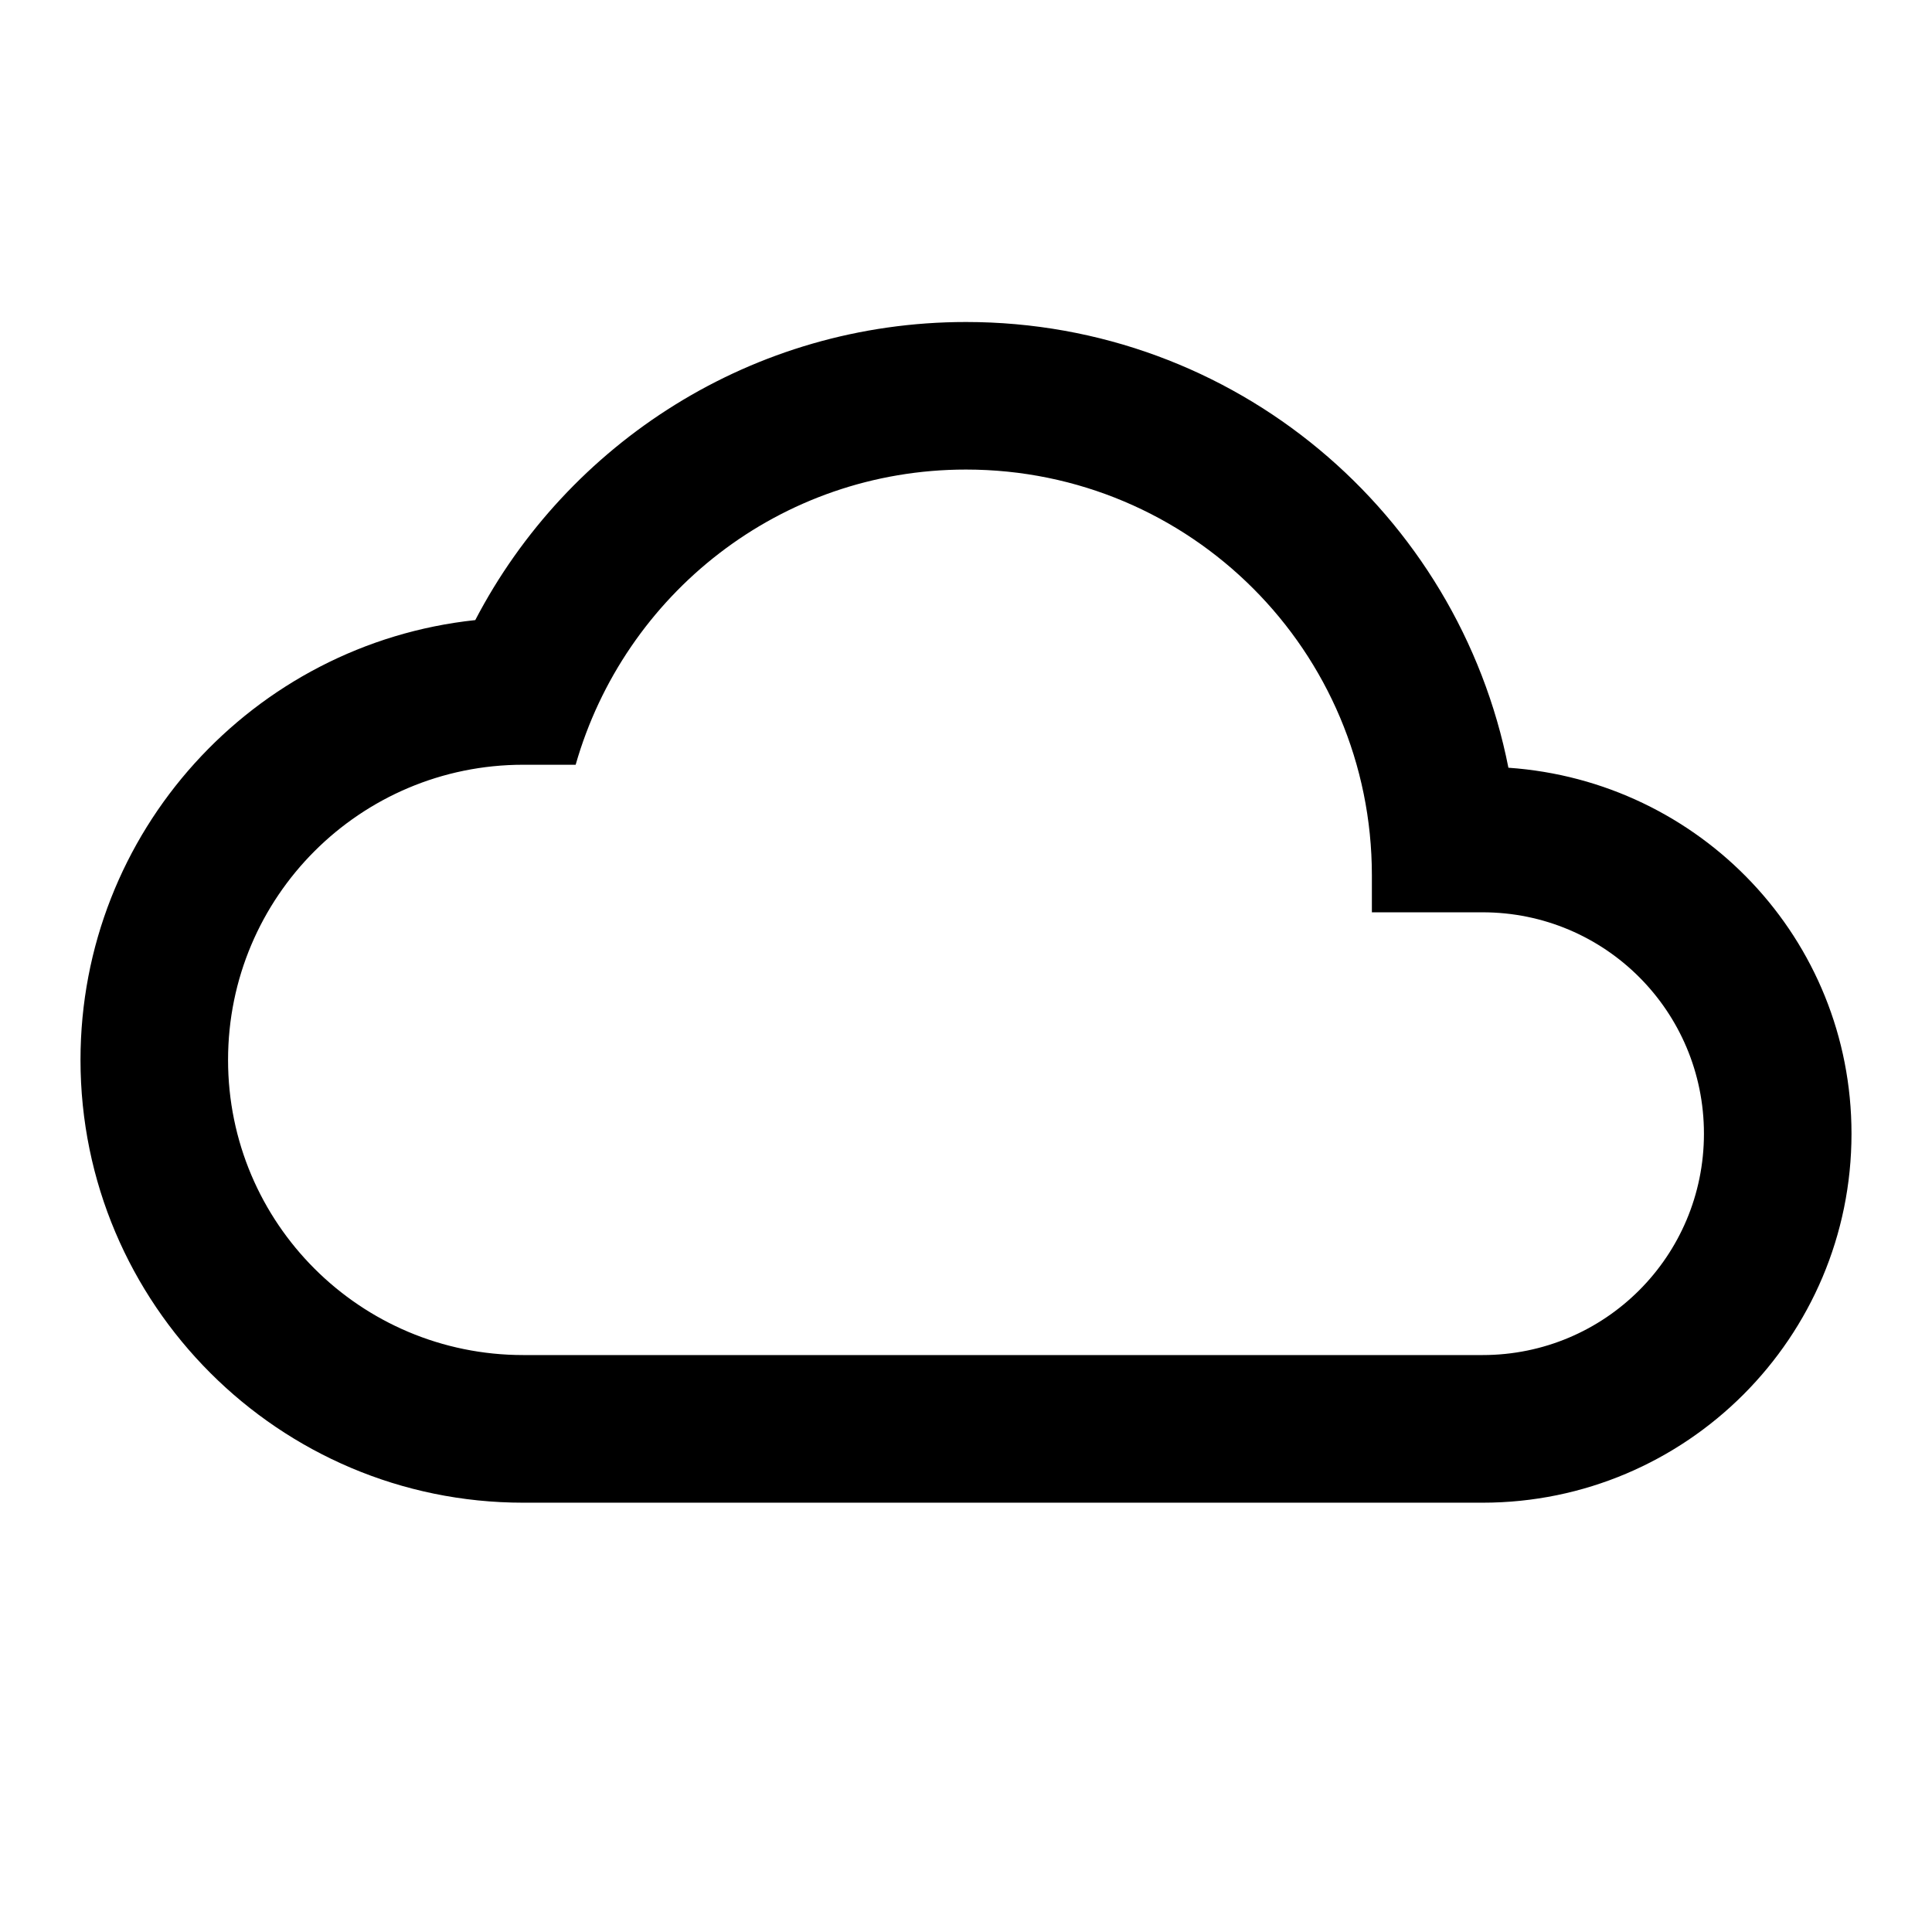
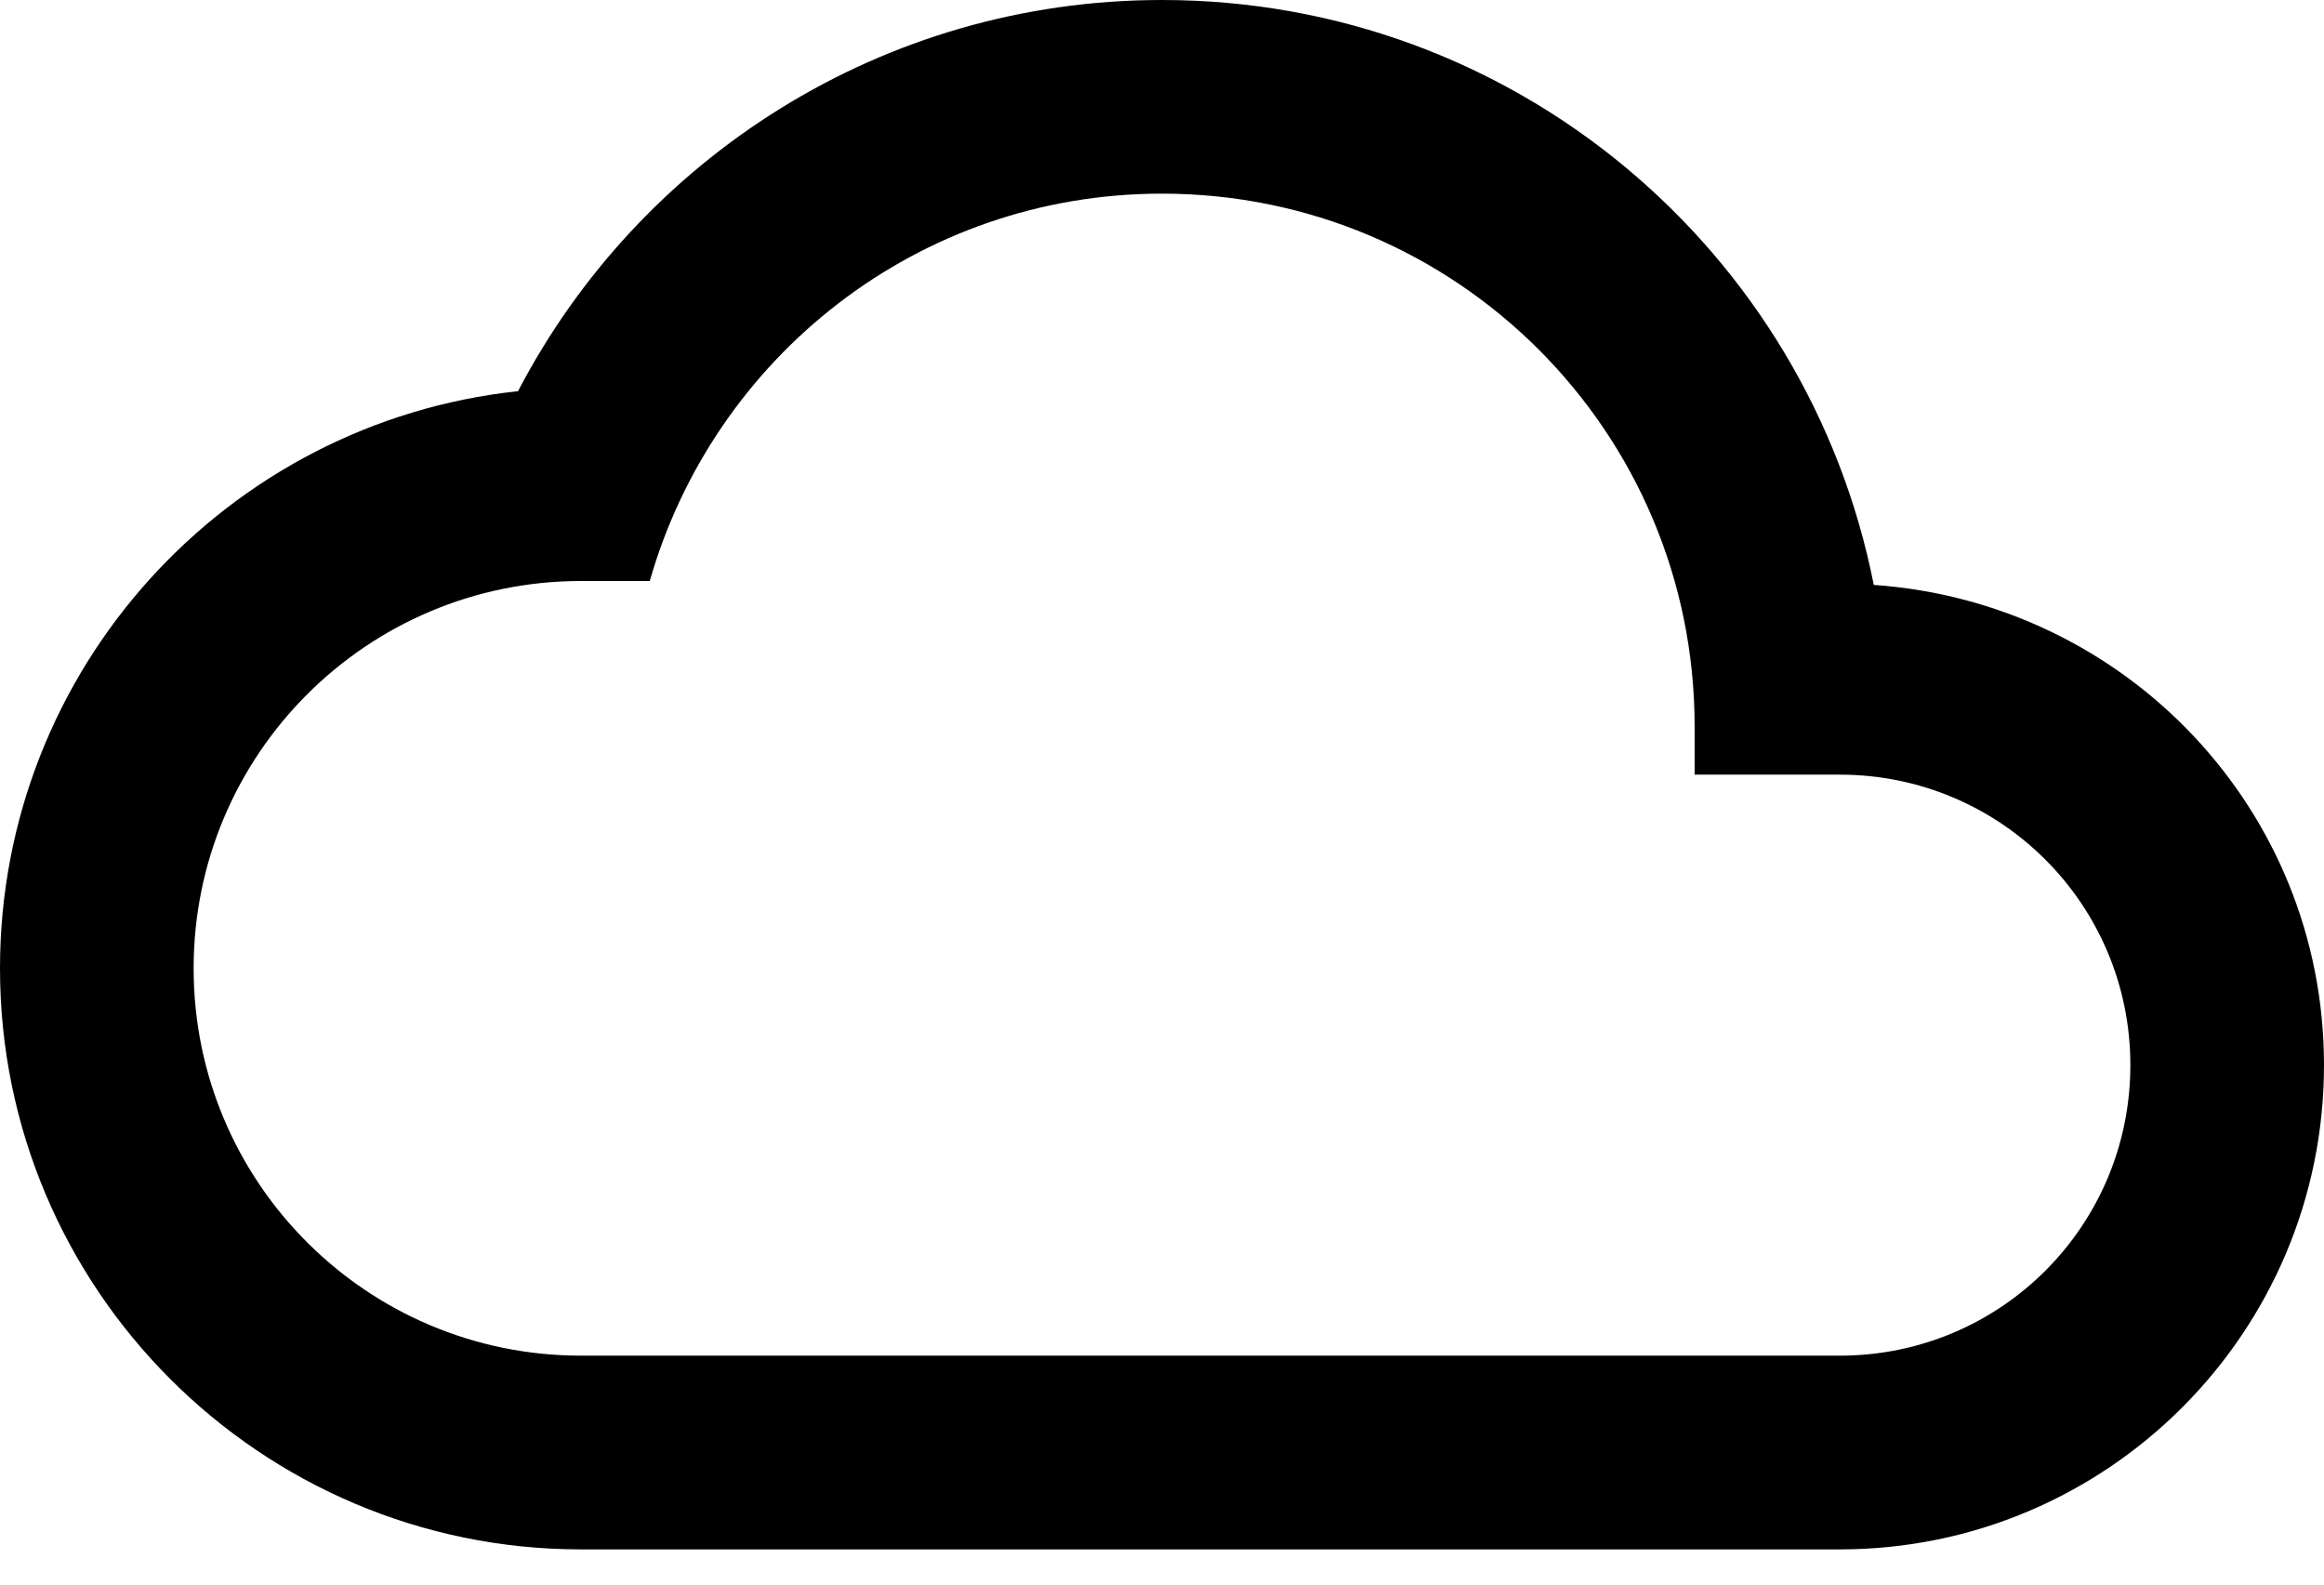
- <svg xmlns="http://www.w3.org/2000/svg" aria-label="cloud icon" viewBox="0 0 24 24">
-   <path d="M18.738 9.537C18.114 6.374 15.337 4 12 4C9.351 4 7.05 5.503 5.904 7.703C3.145 7.997 1 10.334 1 13.167C1 16.201 3.466 18.667 6.5 18.667H18.417C20.947 18.667 23 16.613 23 14.083C23 11.663 21.121 9.702 18.738 9.537ZM18.417 16.833H6.5C4.474 16.833 2.833 15.193 2.833 13.167C2.833 11.141 4.474 9.5 6.5 9.5H7.151C7.756 7.383 9.69 5.833 12 5.833C14.787 5.833 17.042 8.088 17.042 10.875V11.333H18.417C19.938 11.333 21.167 12.562 21.167 14.083C21.167 15.605 19.938 16.833 18.417 16.833Z" />
+ <svg xmlns="http://www.w3.org/2000/svg" viewBox="0 0 22 15">
+   <path d="M17.738 5.537C17.114 2.374 14.337 0 11 0C8.351 0 6.05 1.503 4.904 3.703C2.145 3.997 0 6.334 0 9.167C0 12.201 2.466 14.667 5.5 14.667H17.417C19.947 14.667 22 12.613 22 10.083C22 7.663 20.121 5.702 17.738 5.537ZM17.417 12.833H5.5C3.474 12.833 1.833 11.193 1.833 9.167C1.833 7.141 3.474 5.5 5.5 5.5H6.151C6.756 3.382 8.69 1.833 11 1.833C13.787 1.833 16.042 4.088 16.042 6.875V7.333H17.417C18.938 7.333 20.167 8.562 20.167 10.083C20.167 11.605 18.938 12.833 17.417 12.833Z" />
</svg>
